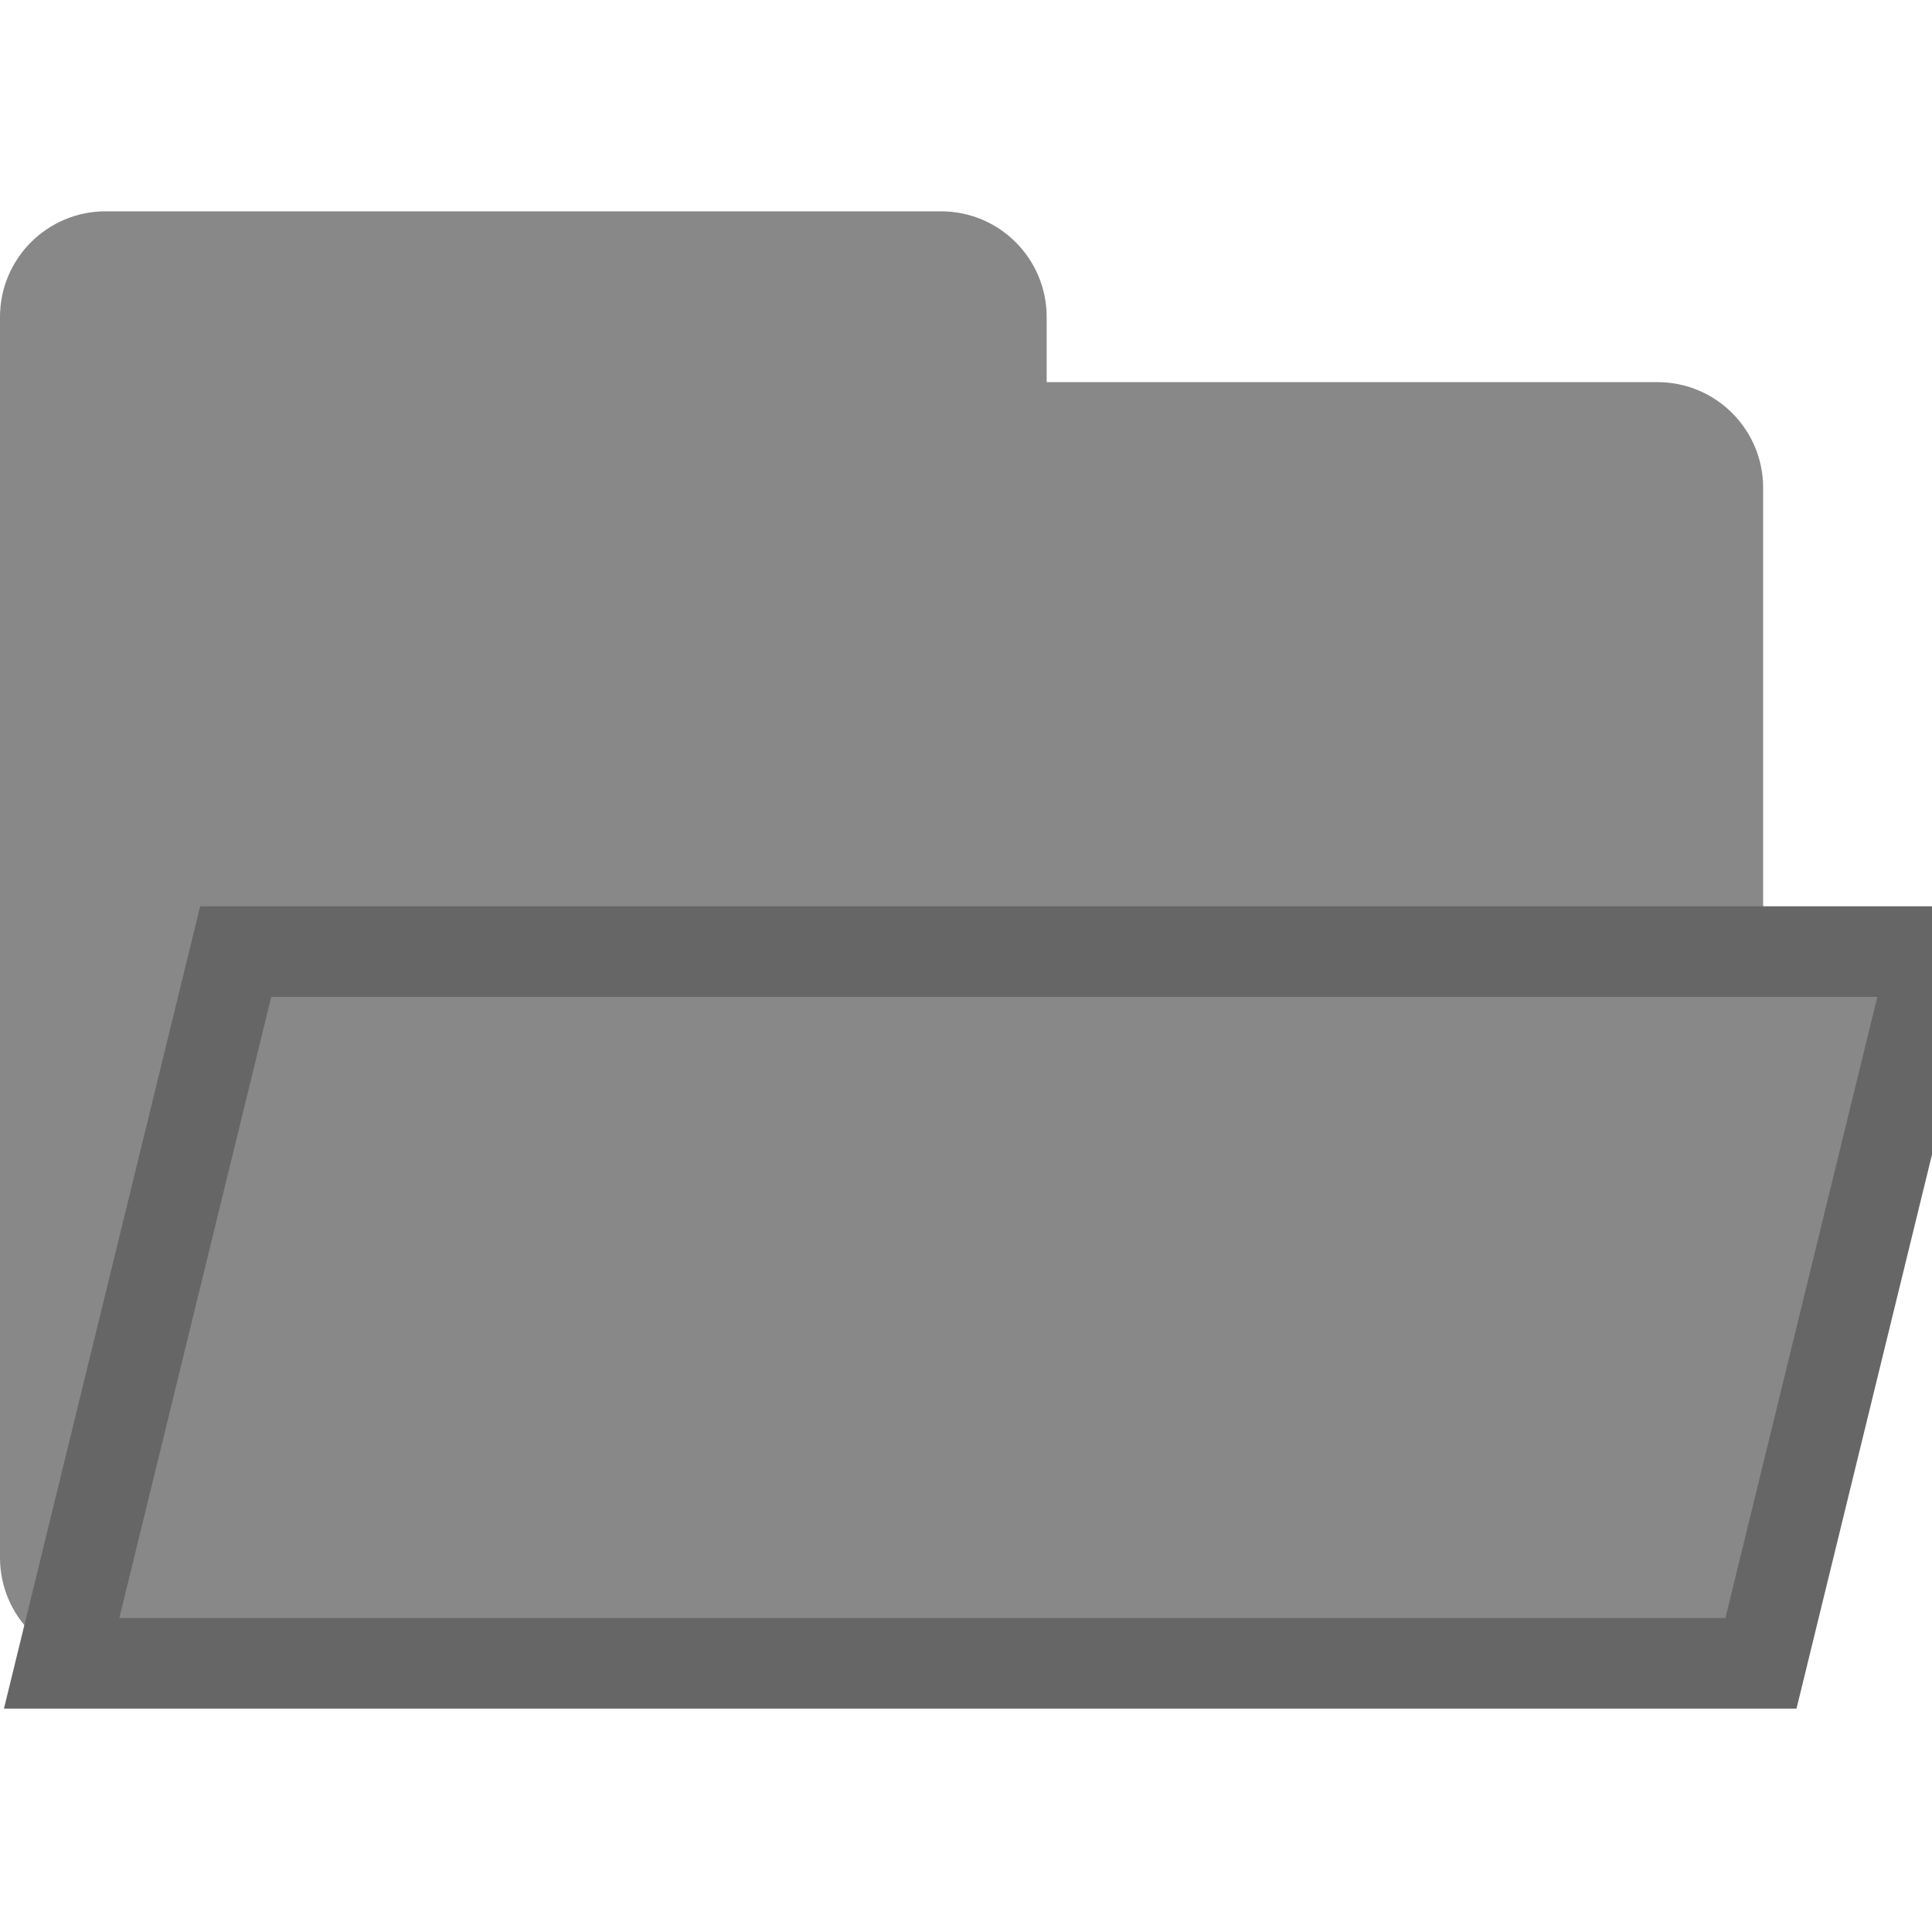
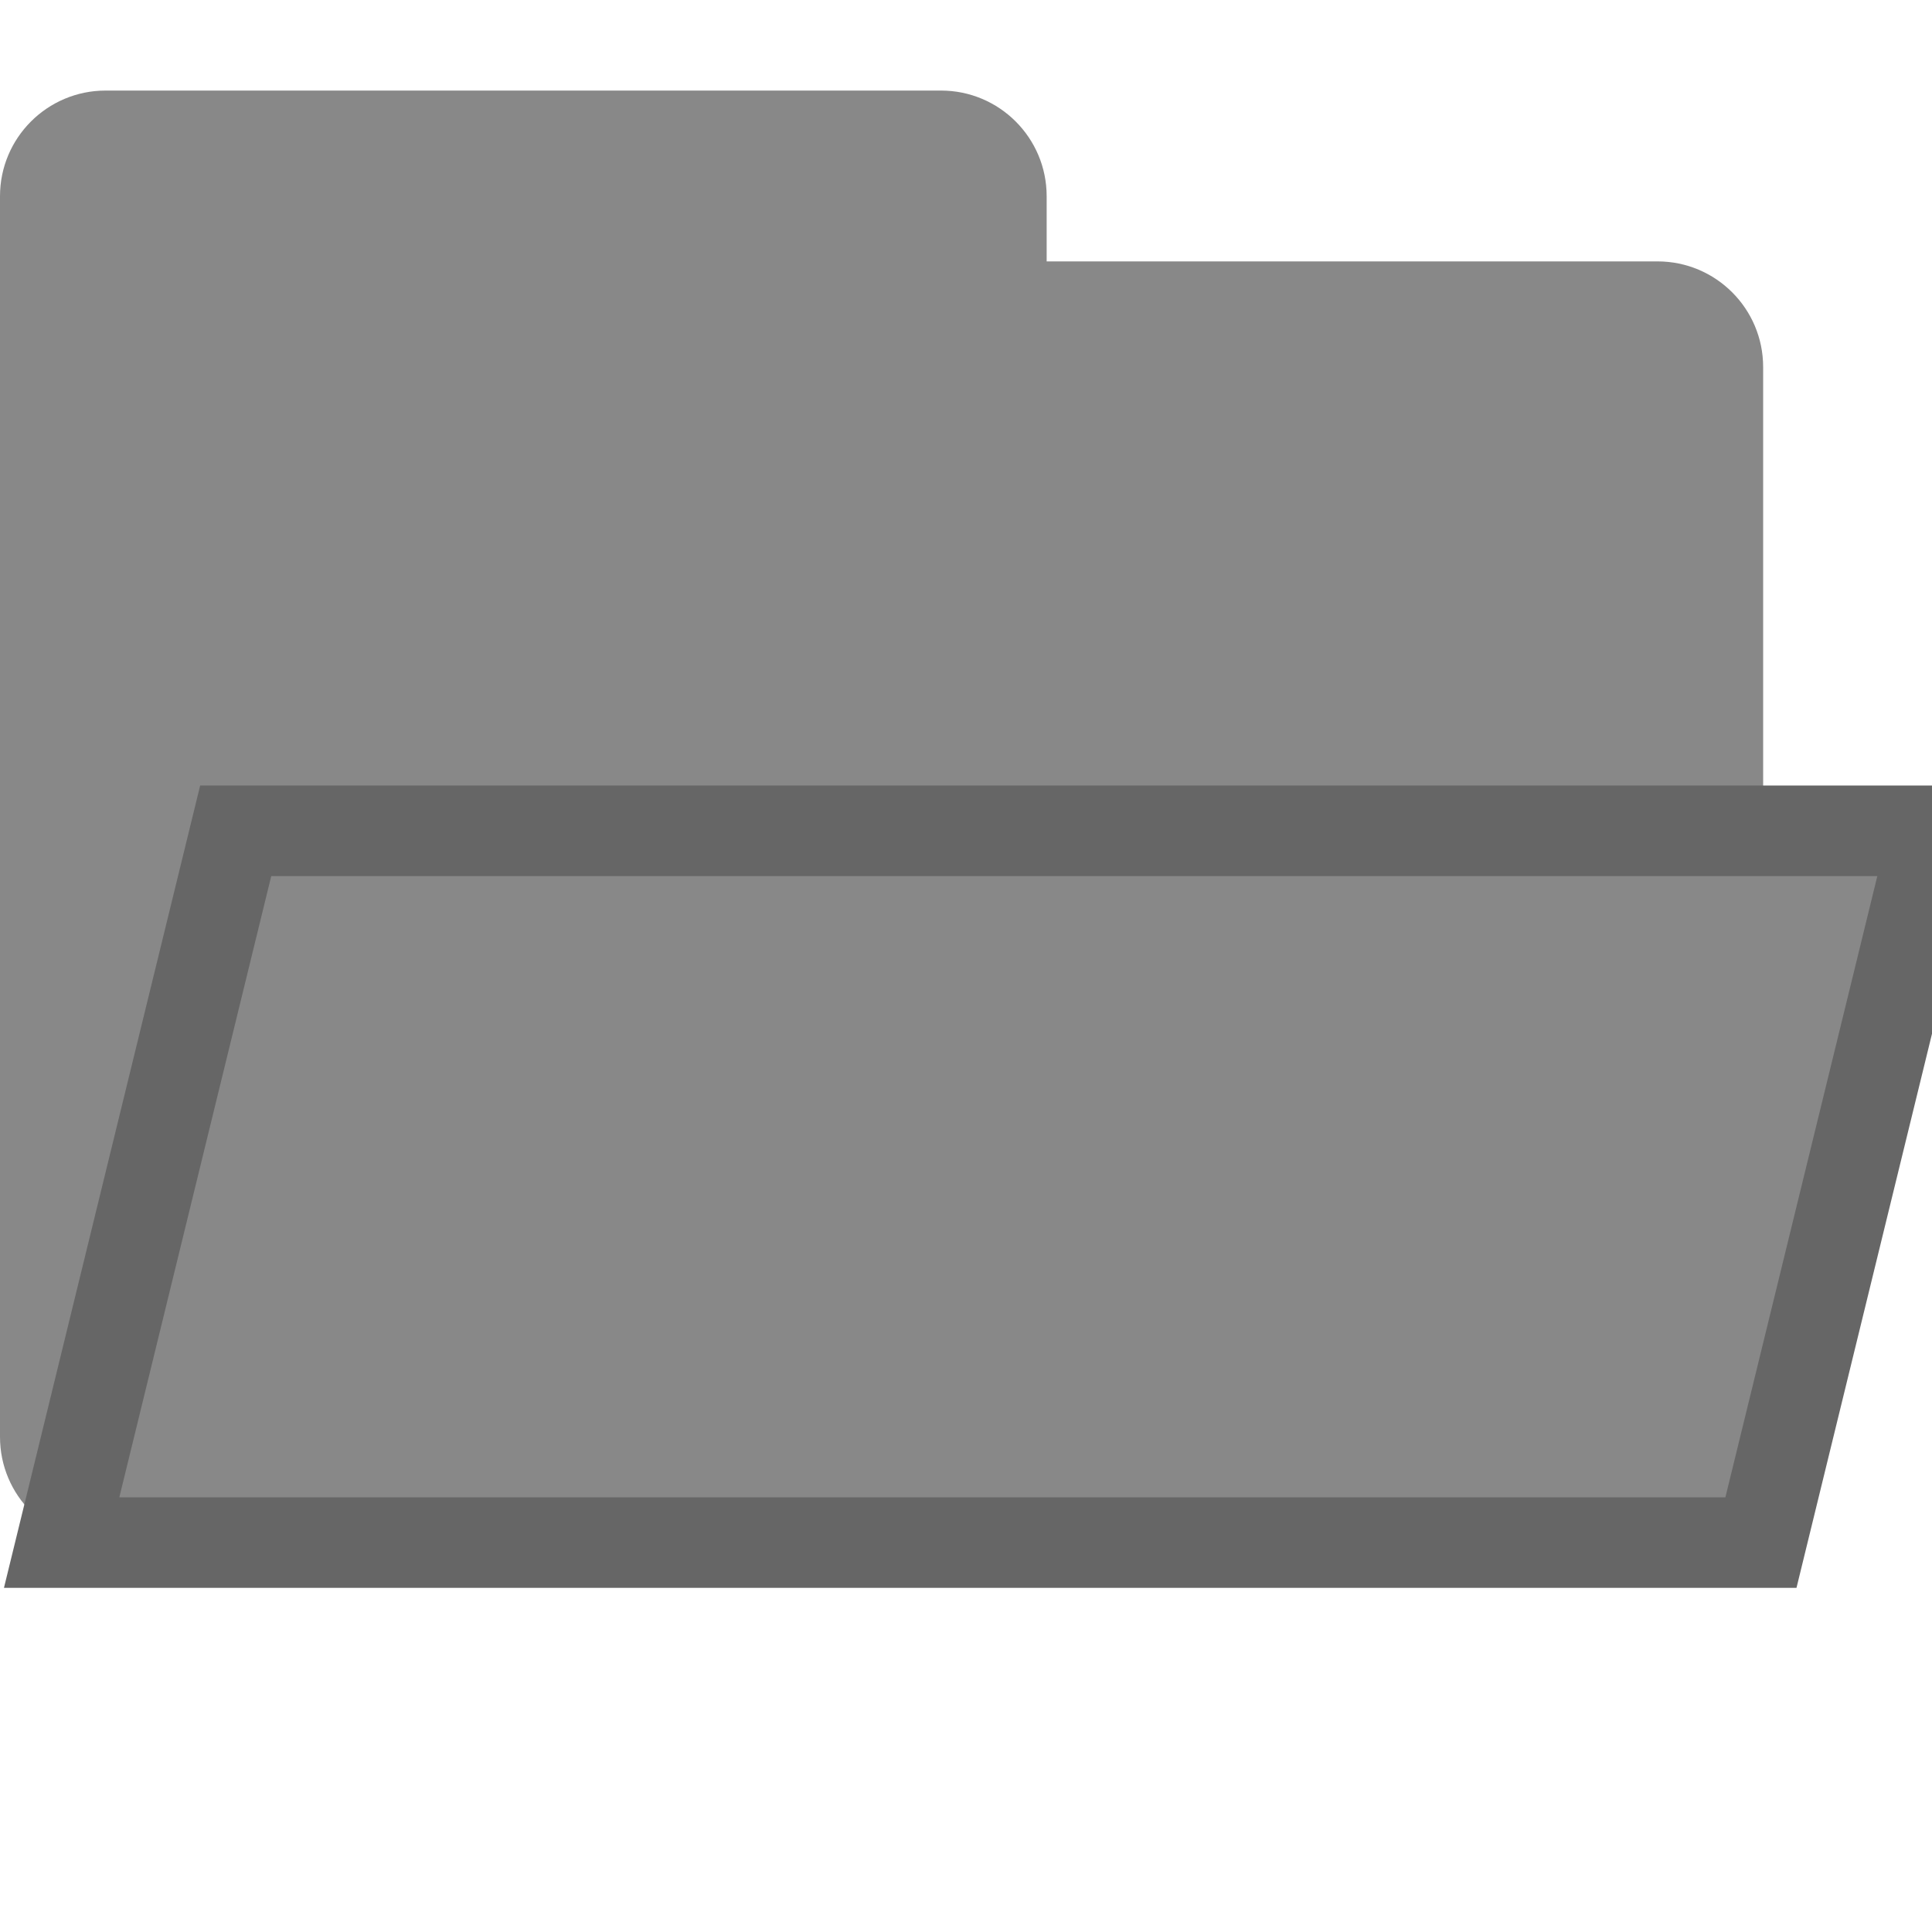
<svg xmlns="http://www.w3.org/2000/svg" width="16" height="16" viewBox="0 0 128 128">
  <defs>
    <style>
      .cls-1, .cls-2 {
        fill: #888;
        fill-rule: evenodd;
      }

      .cls-2 {
        stroke: #666;
        stroke-width: 6px;
      }
    </style>
  </defs>
-   <path id="Rounded_Rectangle_1" data-name="Rounded Rectangle 1" class="cls-1" d="M7,25.318H109.813a7,7,0,0,1,7,7V103.2a7,7,0,0,1-7,7H7a7,7,0,0,1-7-7V32.318A7,7,0,0,1,7,25.318Z" />
-   <path id="Rounded_Rectangle_2" data-name="Rounded Rectangle 2" class="cls-1" d="M7,14H62.344a7,7,0,0,1,7,7V51.328a7,7,0,0,1-7,7H7a7,7,0,0,1-7-7V21A7,7,0,0,1,7,14Z" />
-   <path class="cls-2" d="M15.616,63.043H128.2L116.668,110.2H4.084Z" />
+   <path id="Rounded_Rectangle_1" data-name="Rounded Rectangle 1" class="cls-1" d="M7,17.318H109.813a7,7,0,0,1,7,7V95.2a7,7,0,0,1-7,7H7a7,7,0,0,1-7-7V24.318A7,7,0,0,1,7,17.318Z" />
+   <path id="Rounded_Rectangle_2" data-name="Rounded Rectangle 2" class="cls-1" d="M7,6H62.344a7,7,0,0,1,7,7V43.327a7,7,0,0,1-7,7H7a7,7,0,0,1-7-7V13A7,7,0,0,1,7,6Z" />
+   <path class="cls-2" d="M15.616,55.043H128.2L116.667,102.2H4.084Z" />
</svg>
